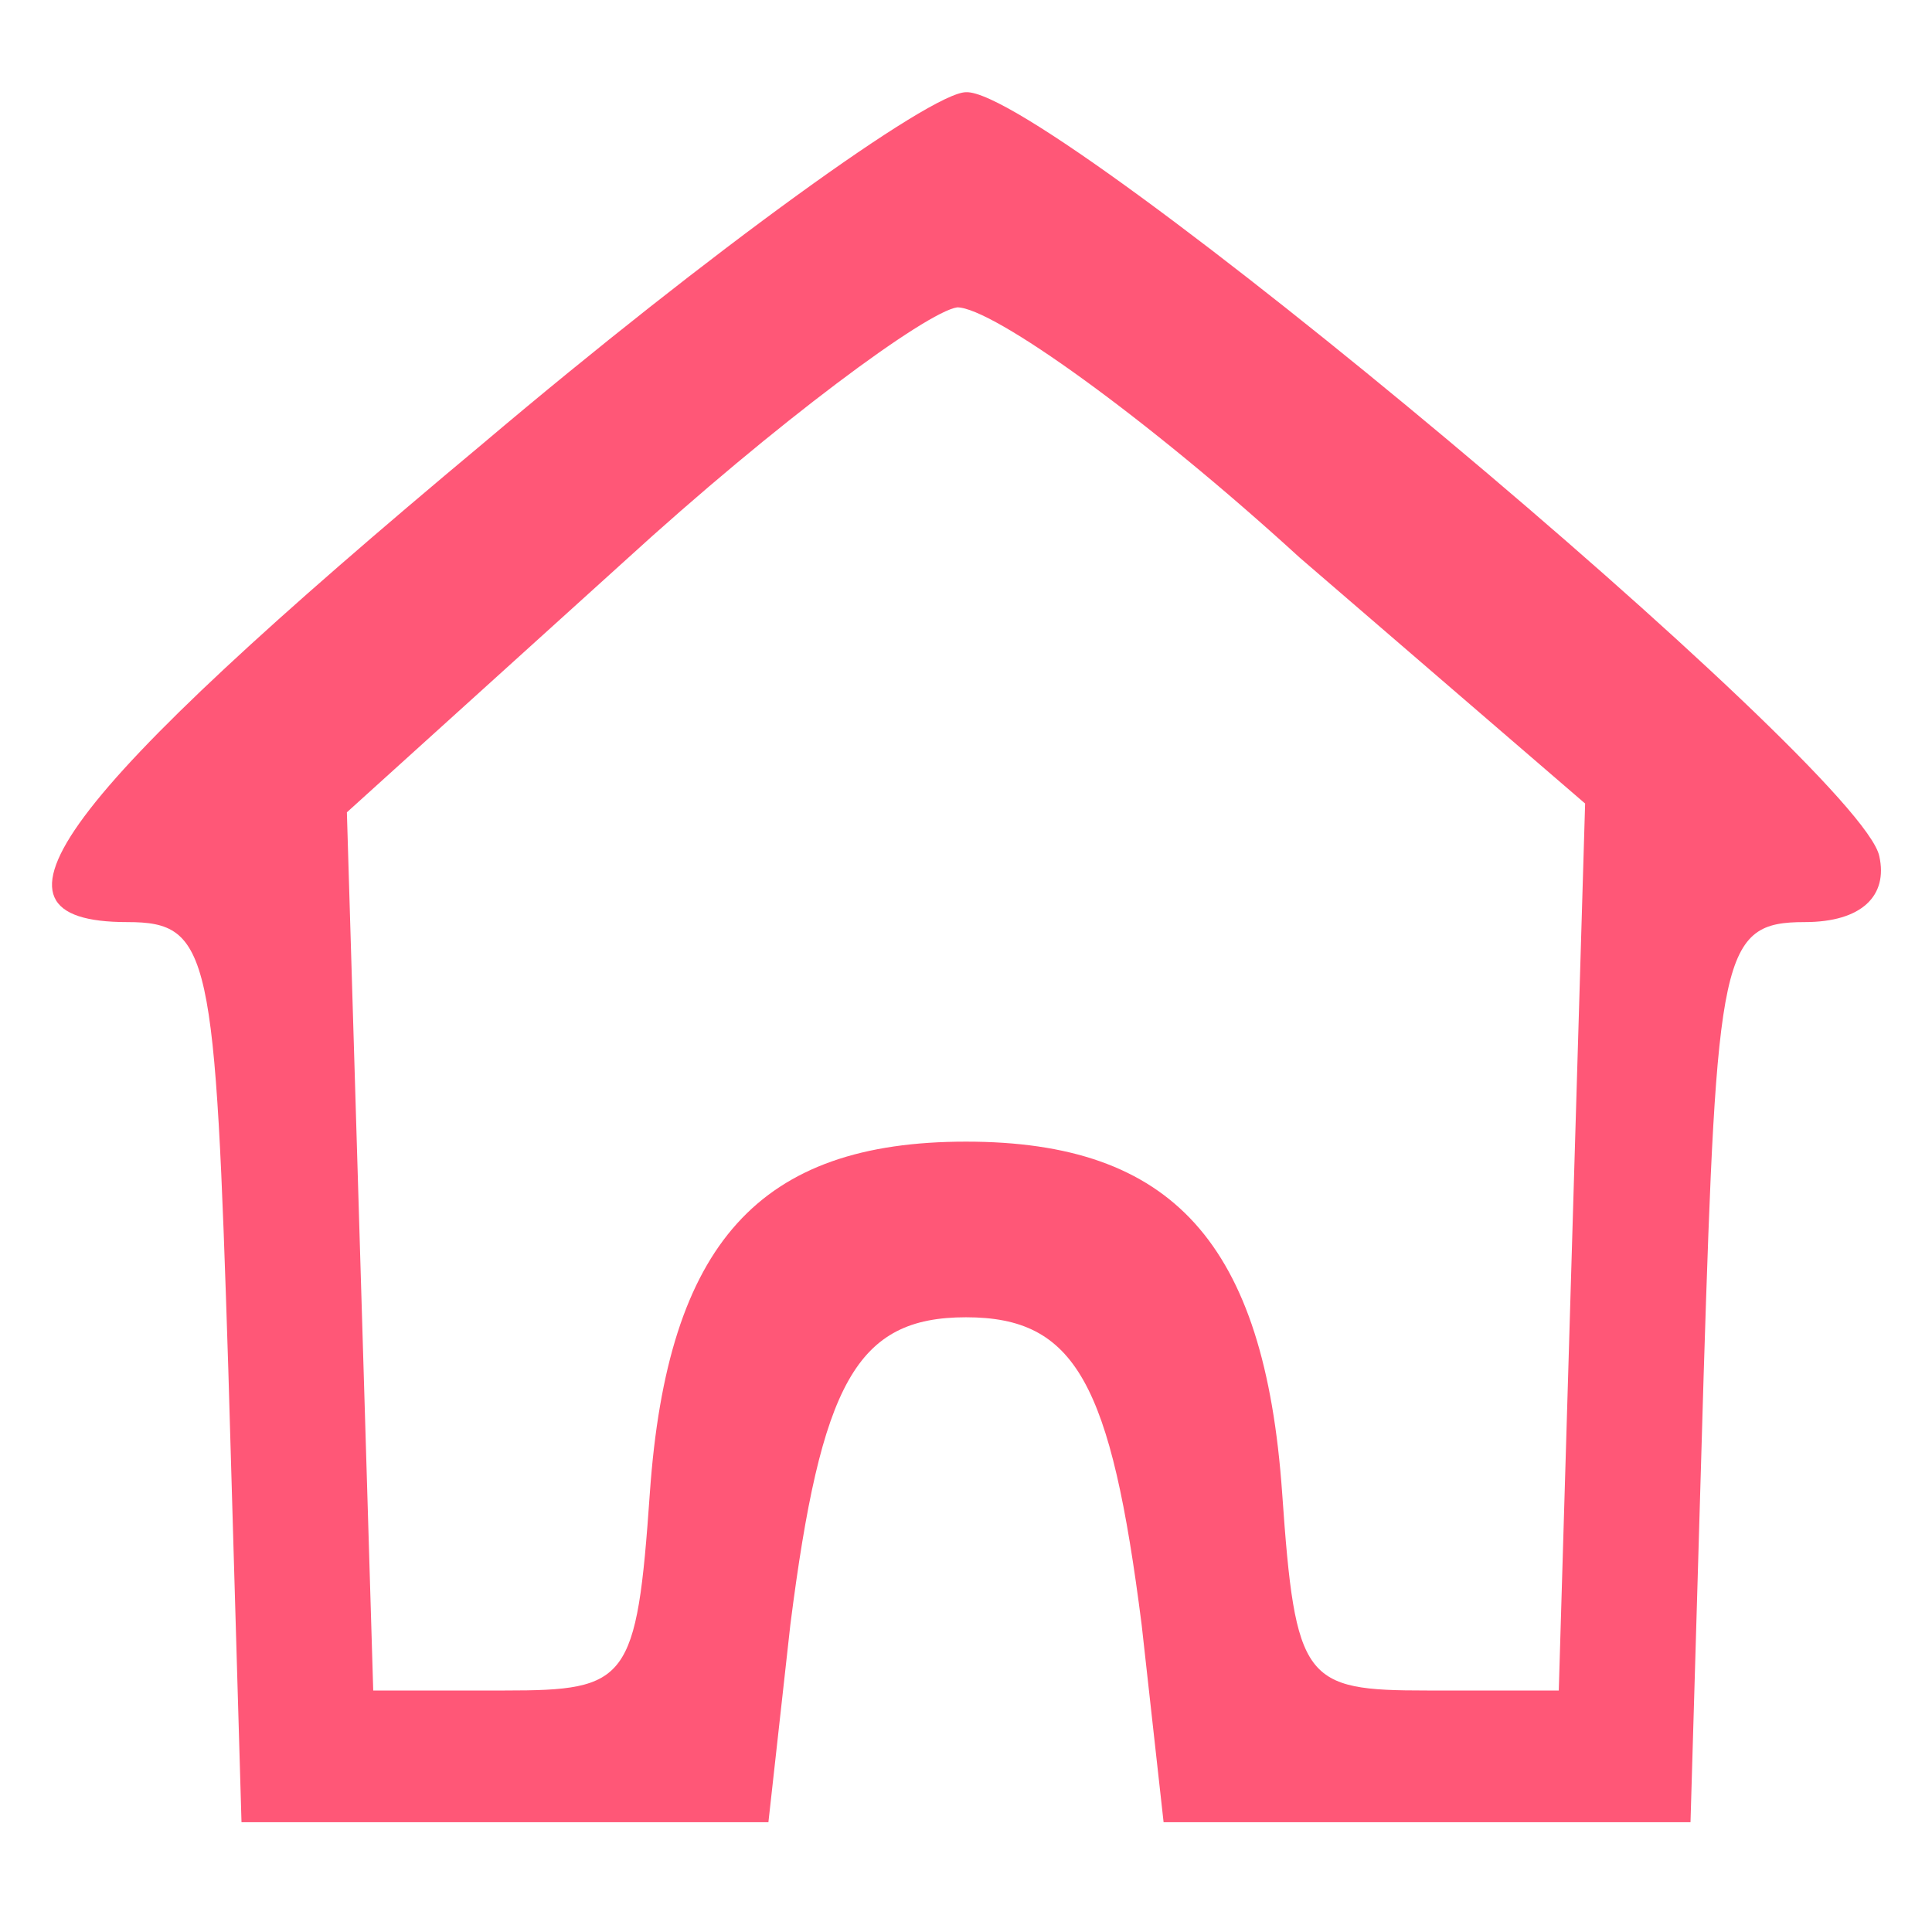
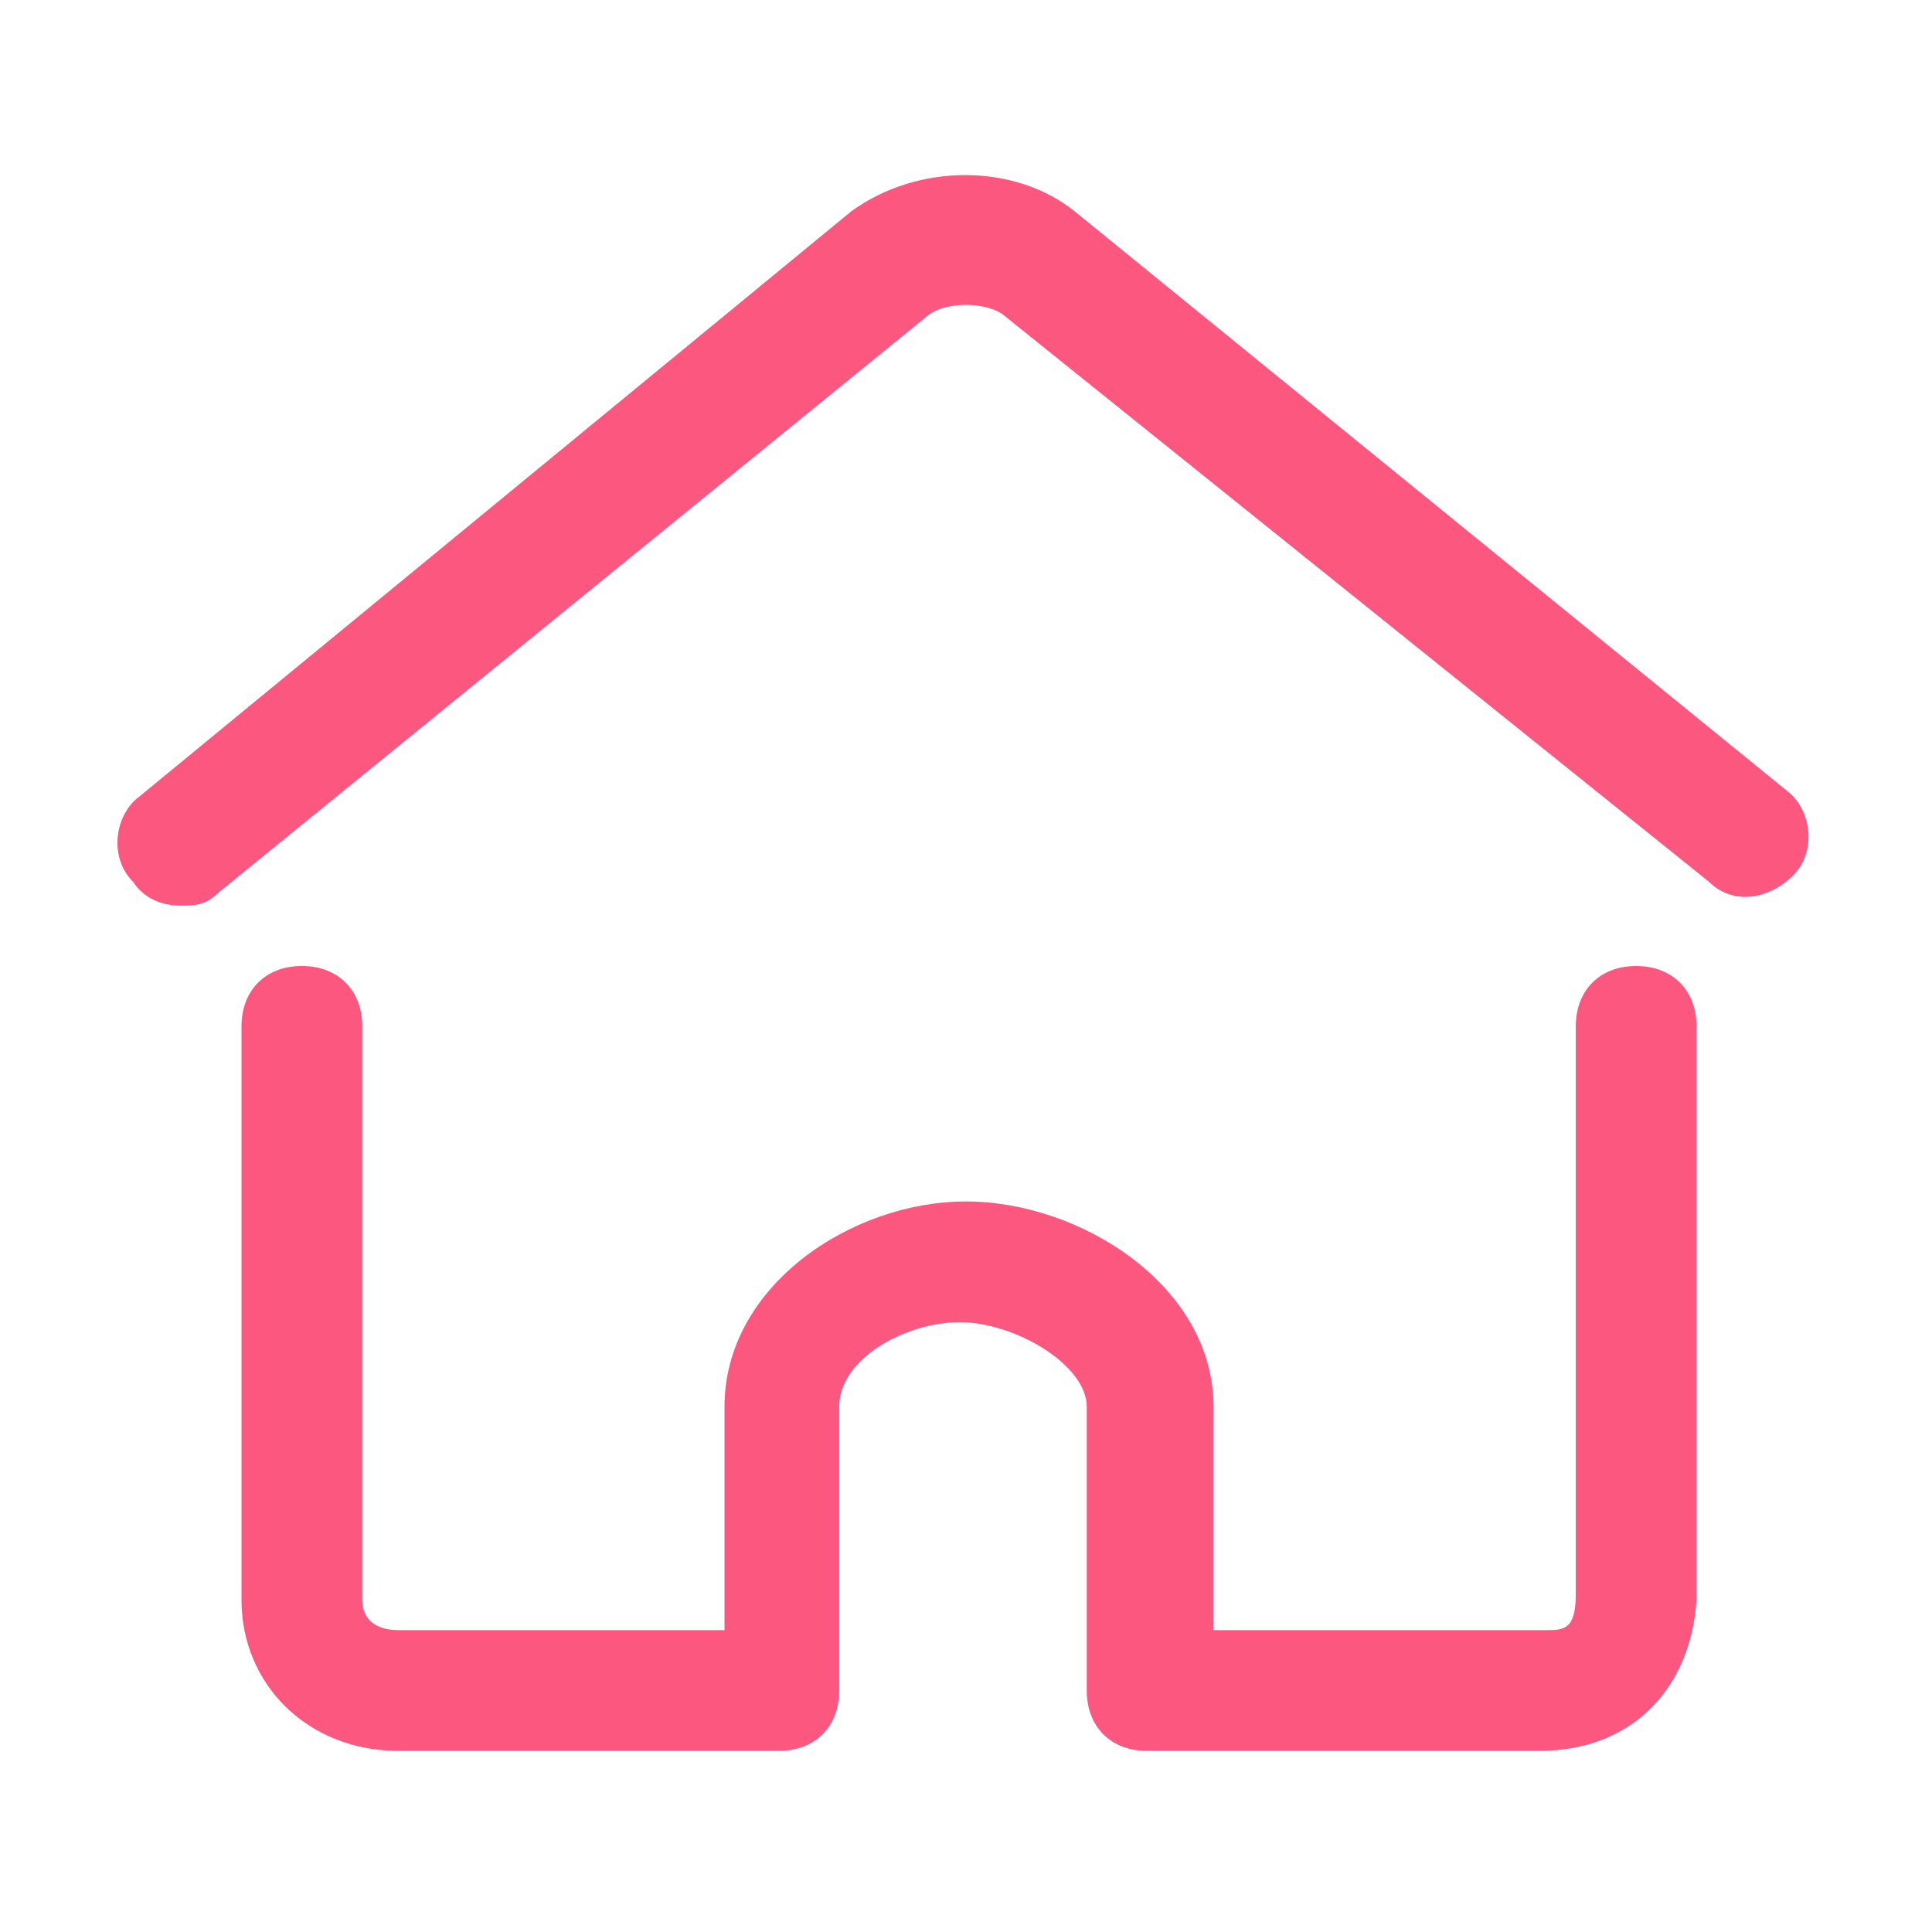
- <svg xmlns="http://www.w3.org/2000/svg" version="1.0" width="44pt" height="44pt" viewBox="0 0 44 44" preserveAspectRatio="xMidYMid meet">
-   <g transform="translate(0,44) scale(0.1,-0.1)" fill="#ff5777" stroke="none">
-     <path d="M110 339 c-97 -81 -118 -109 -81 -109 19 0 20 -7 23 -102 l3 -103 60 0 60 0 5 45 c7 55 15 70 40 70 25 0 33 -15 40 -70 l5 -45 60 0 60 0 3 102 c3 96 4 103 23 103 13 0 19 6 17 15 -4 20 -189 175 -208 174 -8 0 -58 -36 -110 -80z m186 -26 l65 -56 -3 -101 -3 -101 -30 0 c-28 0 -30 2 -33 45 -4 57 -25 80 -72 80 -47 0 -68 -23 -72 -80 -3 -43 -5 -45 -33 -45 l-30 0 -3 100 -3 100 63 57 c35 32 69 57 76 58 8 0 43 -25 78 -57z" />
-   </g>
+ <svg xmlns="http://www.w3.org/2000/svg" t="1604977294334" class="icon" viewBox="0 0 1024 1024" version="1.1" p-id="5950" width="200" height="200">
+   <path d="M96 480c-9.6 0-19.2-3.2-25.6-12.8-12.8-12.8-9.6-35.2 3.2-44.8l377.6-310.4c35.2-25.6 86.4-25.6 118.4 0l377.6 307.2c12.8 9.6 16 32 3.2 44.8-12.8 12.8-32 16-44.8 3.2L531.2 166.4c-9.6-6.4-28.8-6.4-38.4 0L115.2 473.6c-6.4 6.4-12.8 6.4-19.2 6.4zM816 928H608c-19.2 0-32-12.8-32-32v-150.4c0-22.4-38.4-44.8-67.2-44.8-28.8 0-64 19.2-64 44.8V896c0 19.2-12.8 32-32 32H211.2C163.2 928 128 892.8 128 848V544c0-19.2 12.8-32 32-32s32 12.8 32 32v304c0 9.6 6.4 16 19.2 16H384v-118.4c0-64 67.2-108.8 128-108.8s131.2 44.8 131.2 108.8V864h176c9.6 0 16 0 16-19.2V544c0-19.2 12.8-32 32-32s32 12.8 32 32v304C896 896 864 928 816 928z" fill="#fb577f" p-id="5951" />
</svg>
